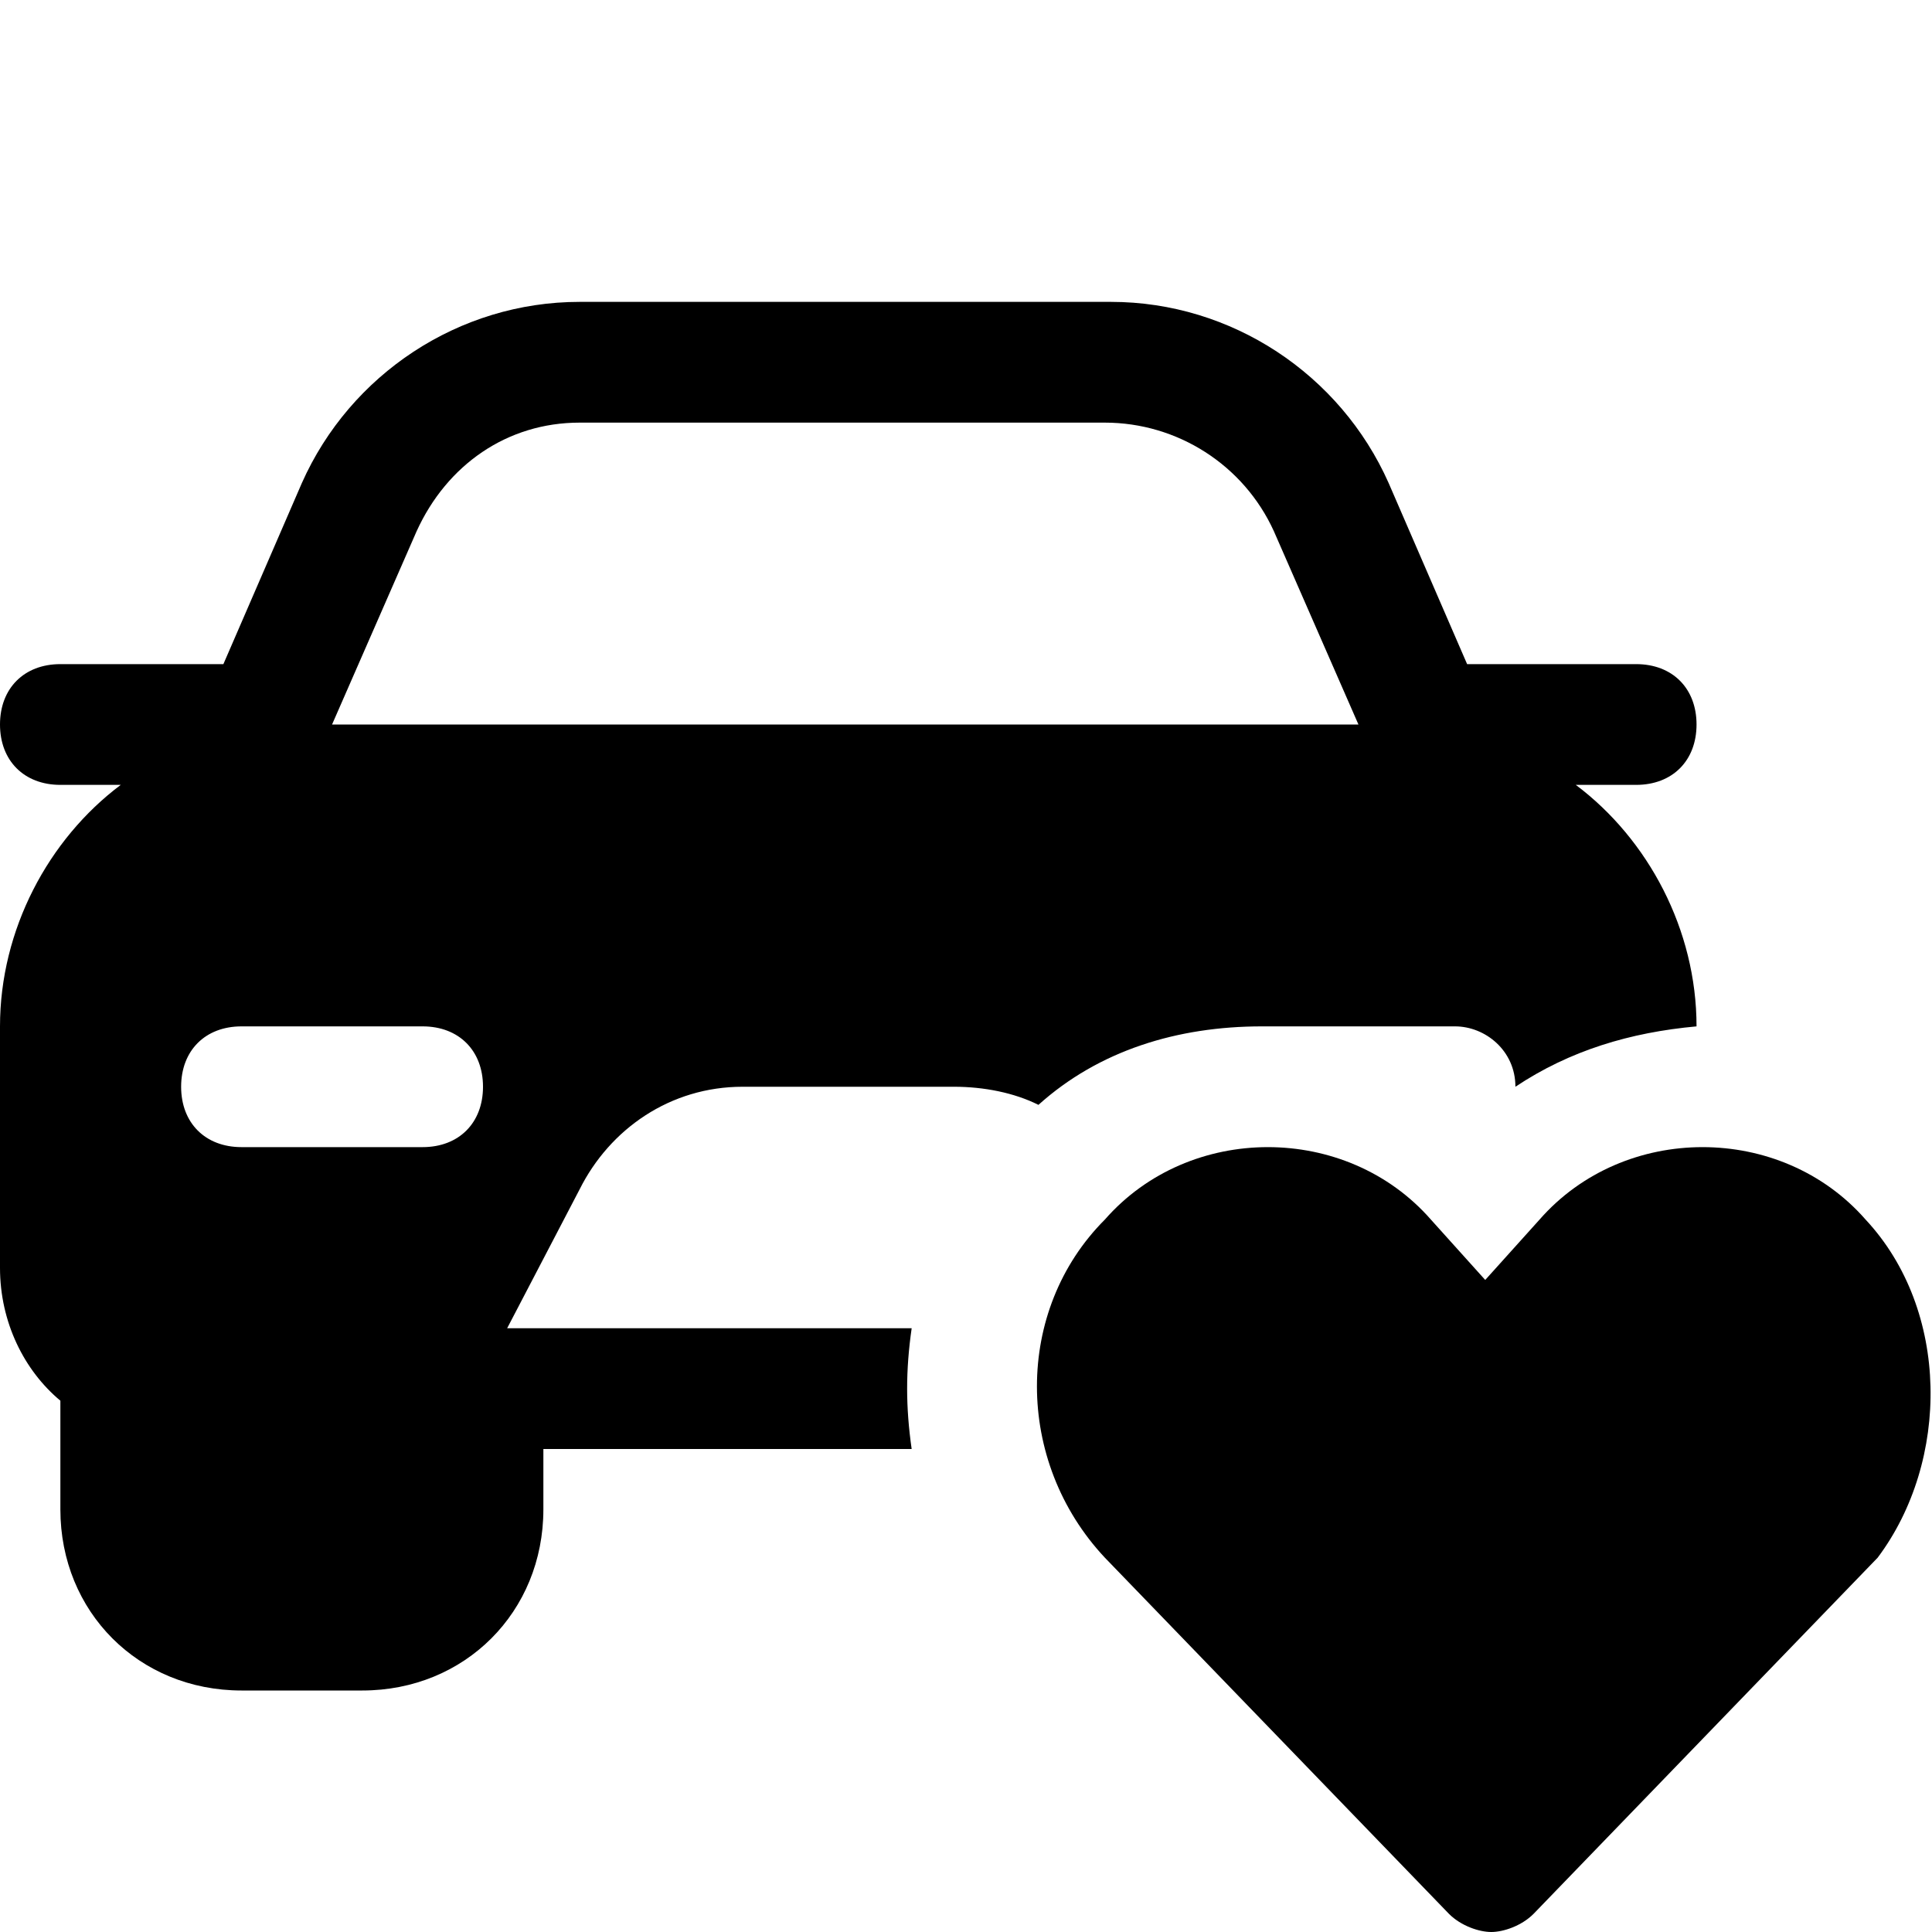
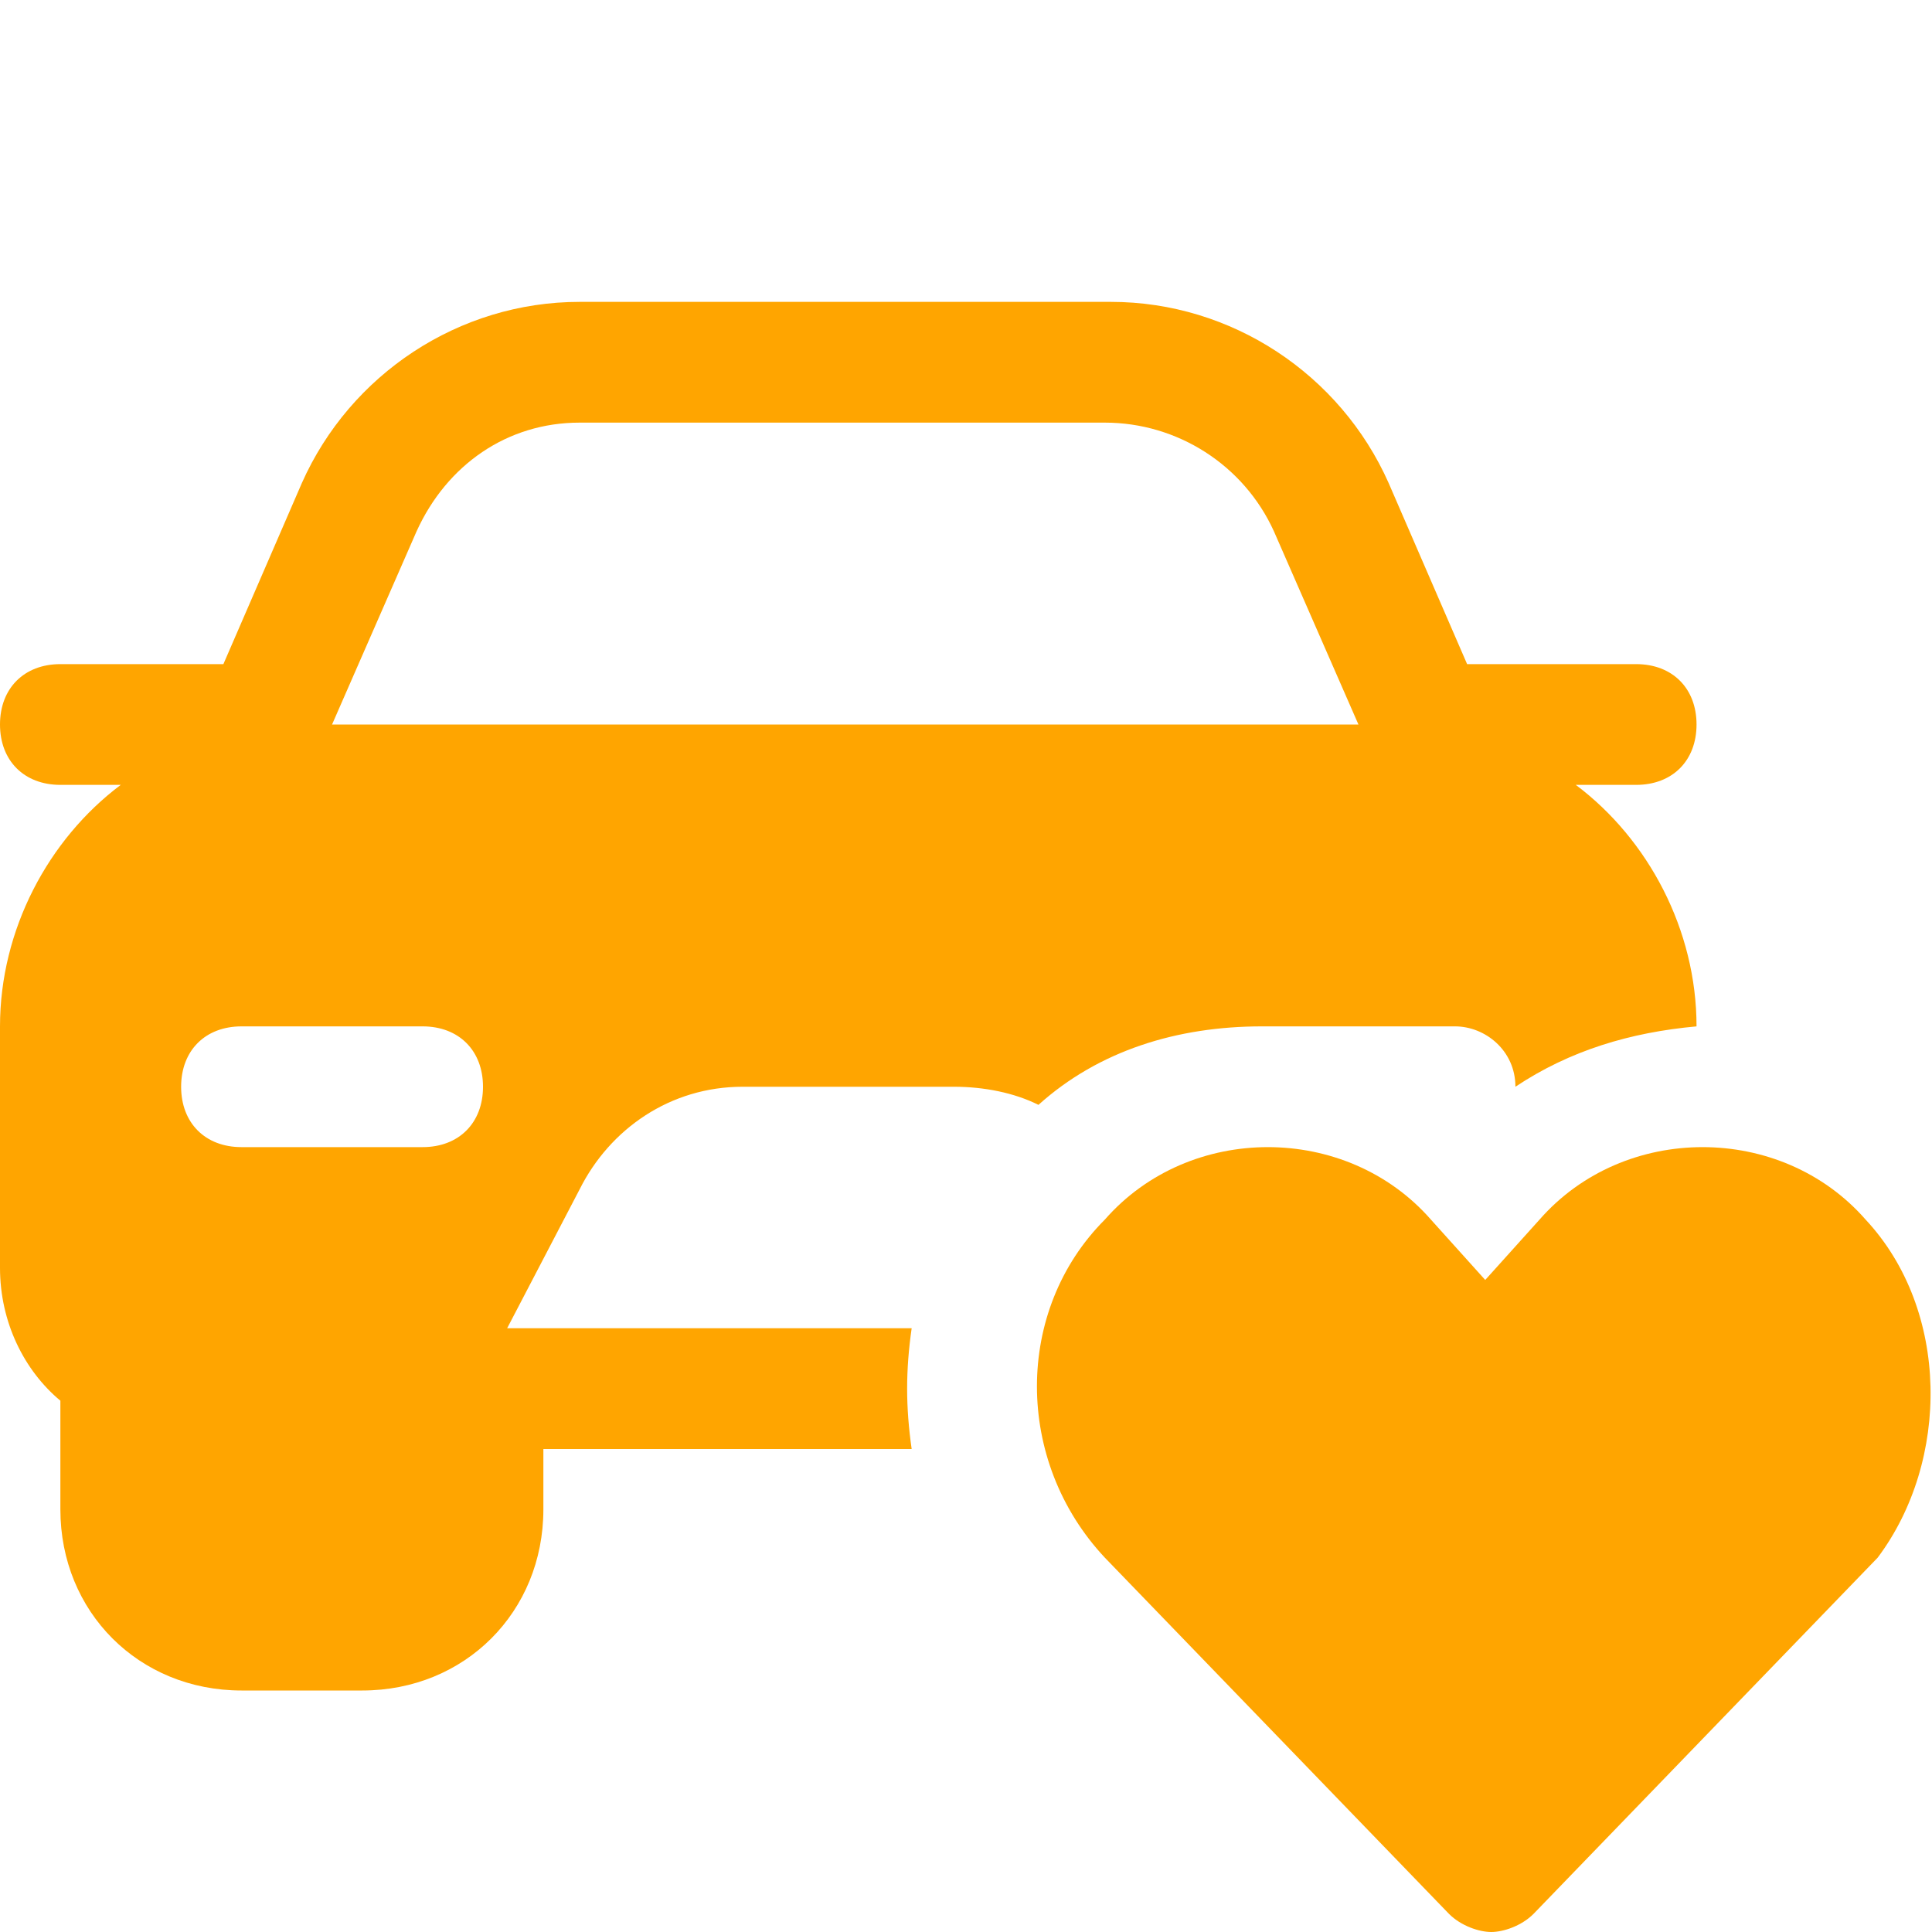
- <svg xmlns="http://www.w3.org/2000/svg" version="1.1" id="Icons" x="0px" y="0px" viewBox="0 0 32 32" style="enable-background:new 0 0 32 32;" xml:space="preserve">
+ <svg xmlns="http://www.w3.org/2000/svg" version="1.1" id="Icons" x="10px" y="60px" viewBox="0 0 32 32" style="enable-background:new 0 0 32 32;" xml:space="preserve" fill="orange">
  <path d="M30.9,20.2c-0.7-0.8-1.7-1.2-2.7-1.2c-1,0-2,0.4-2.7,1.2l-0.9,1l-0.9-1c-0.7-0.8-1.7-1.2-2.7-1.2c-1,0-2,0.4-2.7,1.2  c-1.5,1.5-1.5,4,0,5.6l5.7,5.9c0.2,0.2,0.5,0.3,0.7,0.3s0.5-0.1,0.7-0.3l5.7-5.9C32.3,24.2,32.3,21.7,30.9,20.2z" />
  <path d="M15.1,22H8.4l1.2-2.3c0.5-1,1.5-1.7,2.7-1.7h3.5c0.5,0,1,0.1,1.4,0.3c1-0.9,2.3-1.3,3.7-1.3c0,0,0.1,0,0.1,0c0,0,0,0,0.1,0  h3c0.5,0,1,0.4,1,1c0.9-0.6,1.9-0.9,3-1v0c0-1.6-0.8-3.1-2-4h1c0.6,0,1-0.4,1-1s-0.4-1-1-1h-2.8L23,8c-0.8-1.8-2.6-3-4.6-3H9.6  C7.6,5,5.8,6.2,5,8l-1.3,3H1c-0.6,0-1,0.4-1,1s0.4,1,1,1h1c-1.2,0.9-2,2.4-2,4v4c0,0.9,0.4,1.7,1,2.2V25c0,1.7,1.3,3,3,3h2  c1.7,0,3-1.3,3-3v-1h6.1C15,23.3,15,22.7,15.1,22z M7,19H4c-0.6,0-1-0.4-1-1s0.4-1,1-1h3c0.6,0,1,0.4,1,1S7.6,19,7,19z M5.5,12  l1.4-3.2C7.4,7.7,8.4,7,9.6,7h8.7c1.2,0,2.3,0.7,2.8,1.8l1.4,3.2H5.5z" />
</svg>
